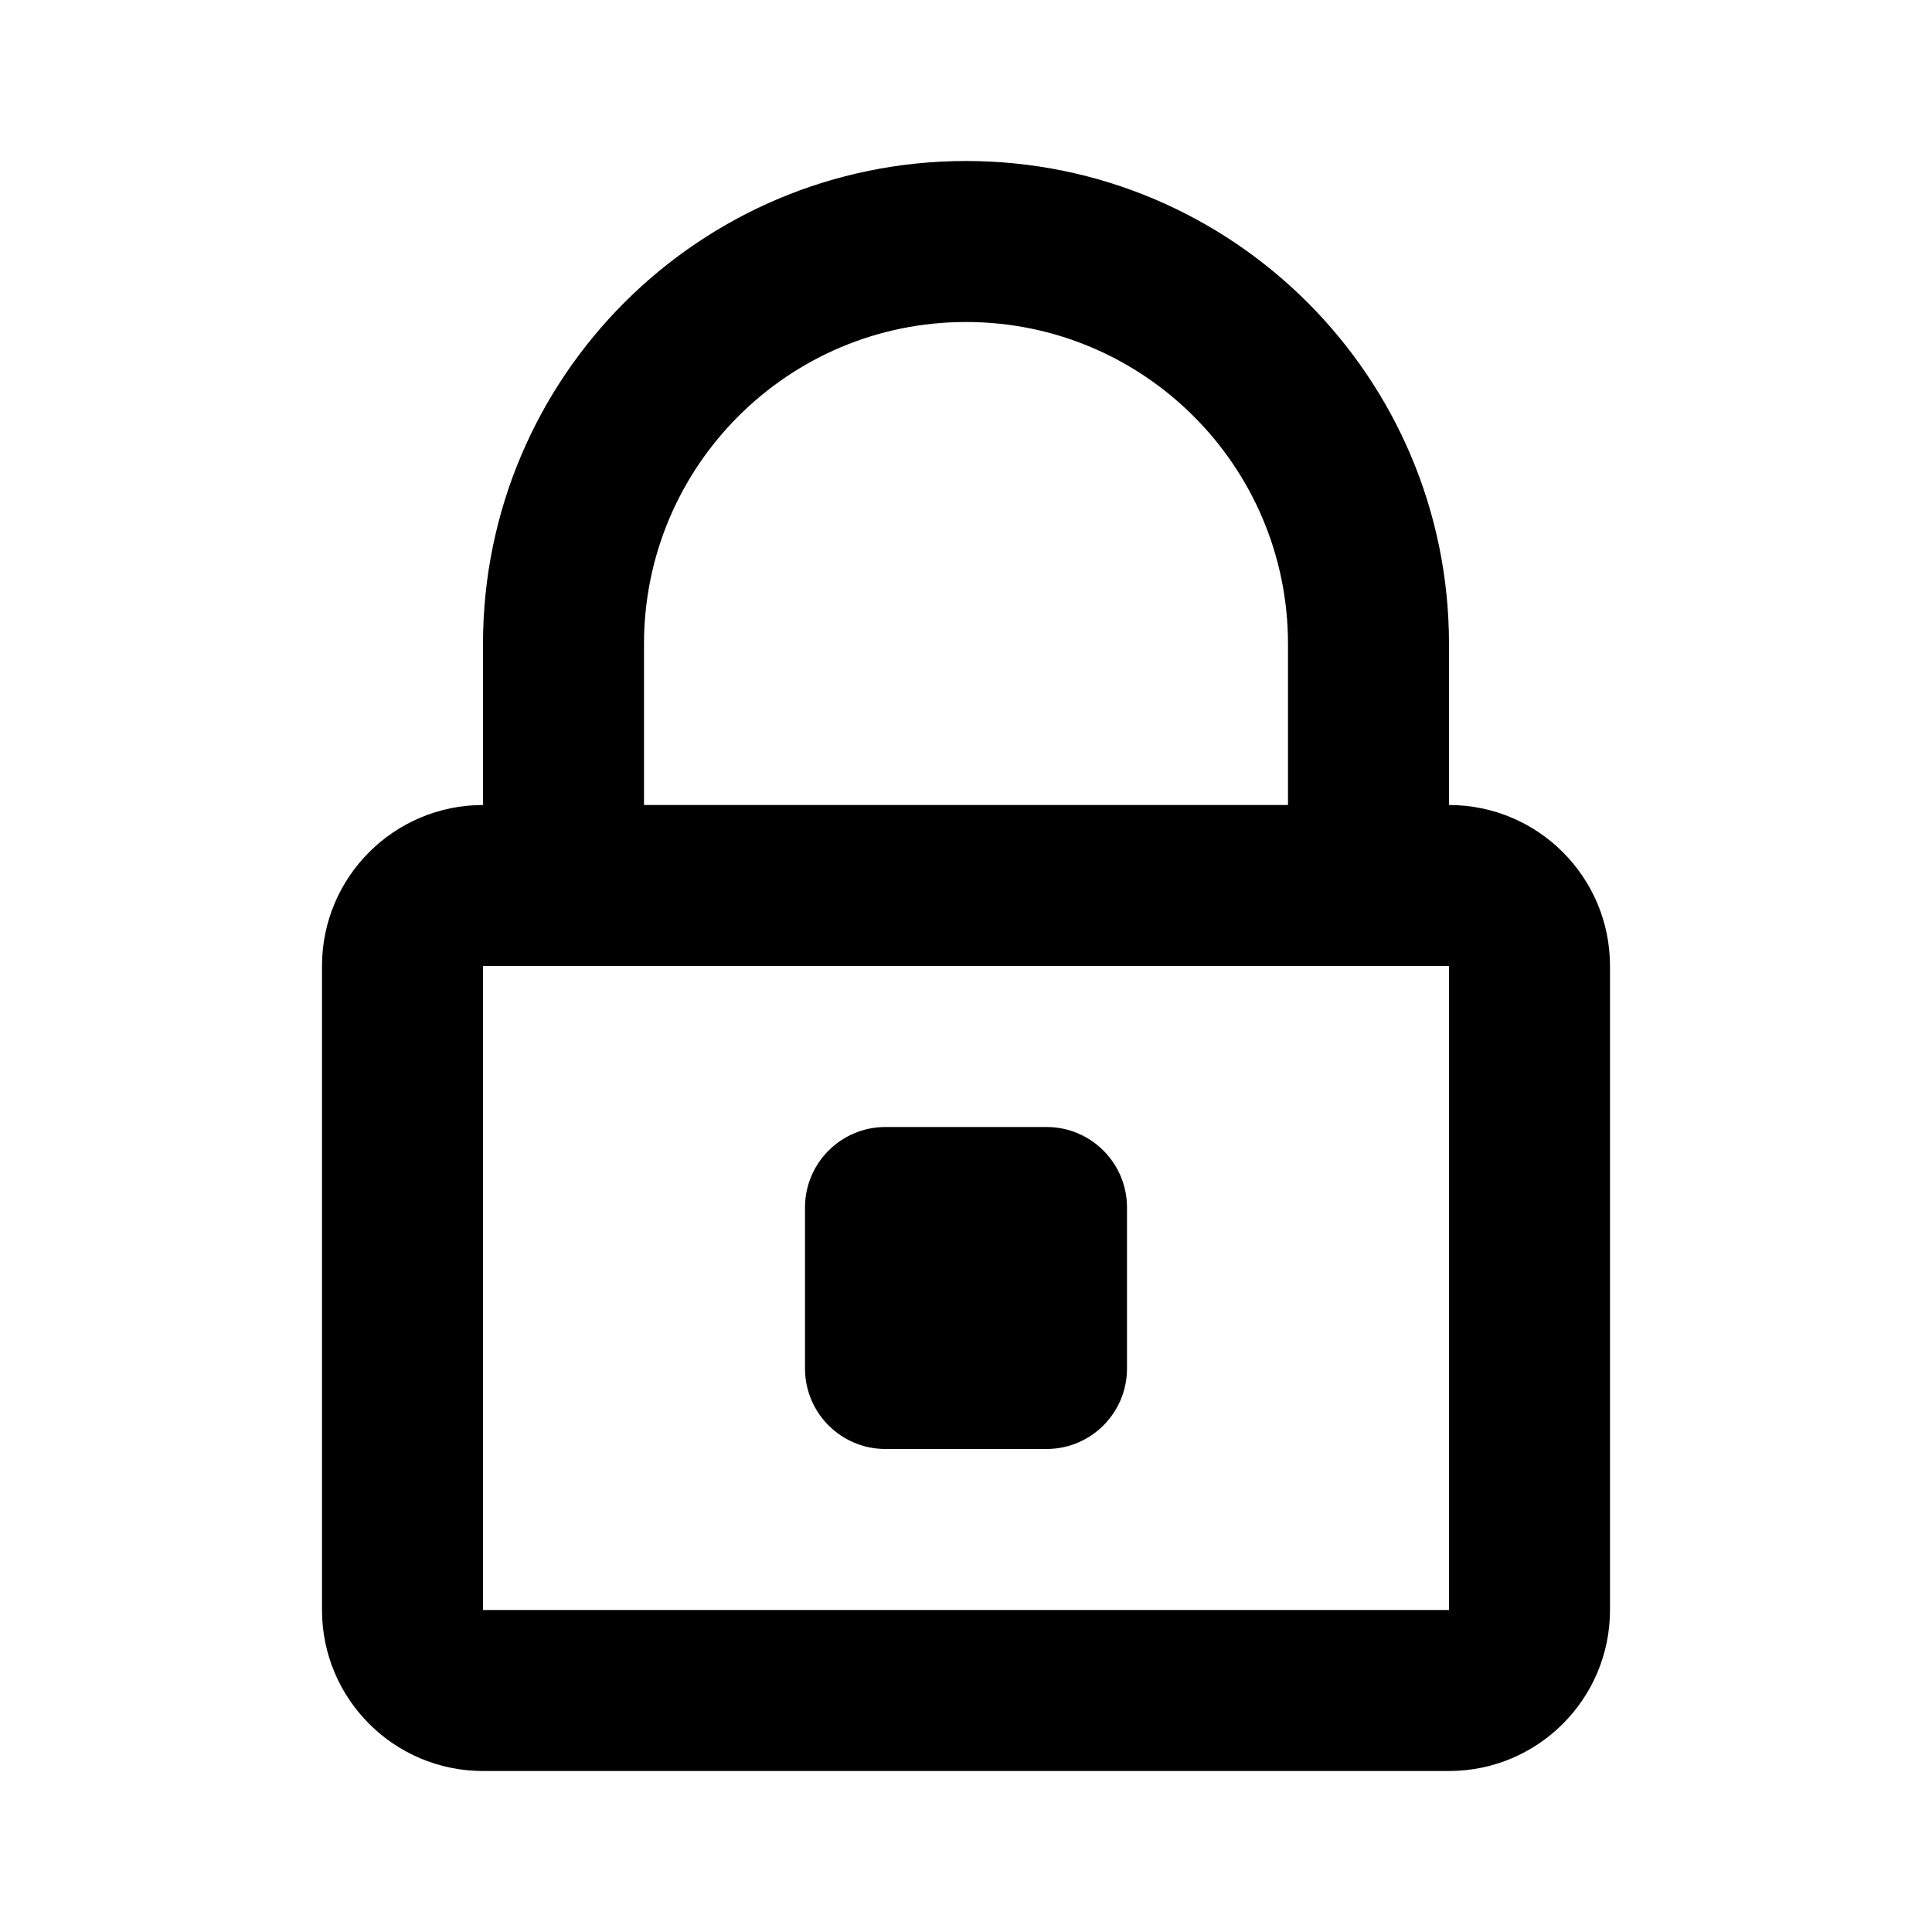
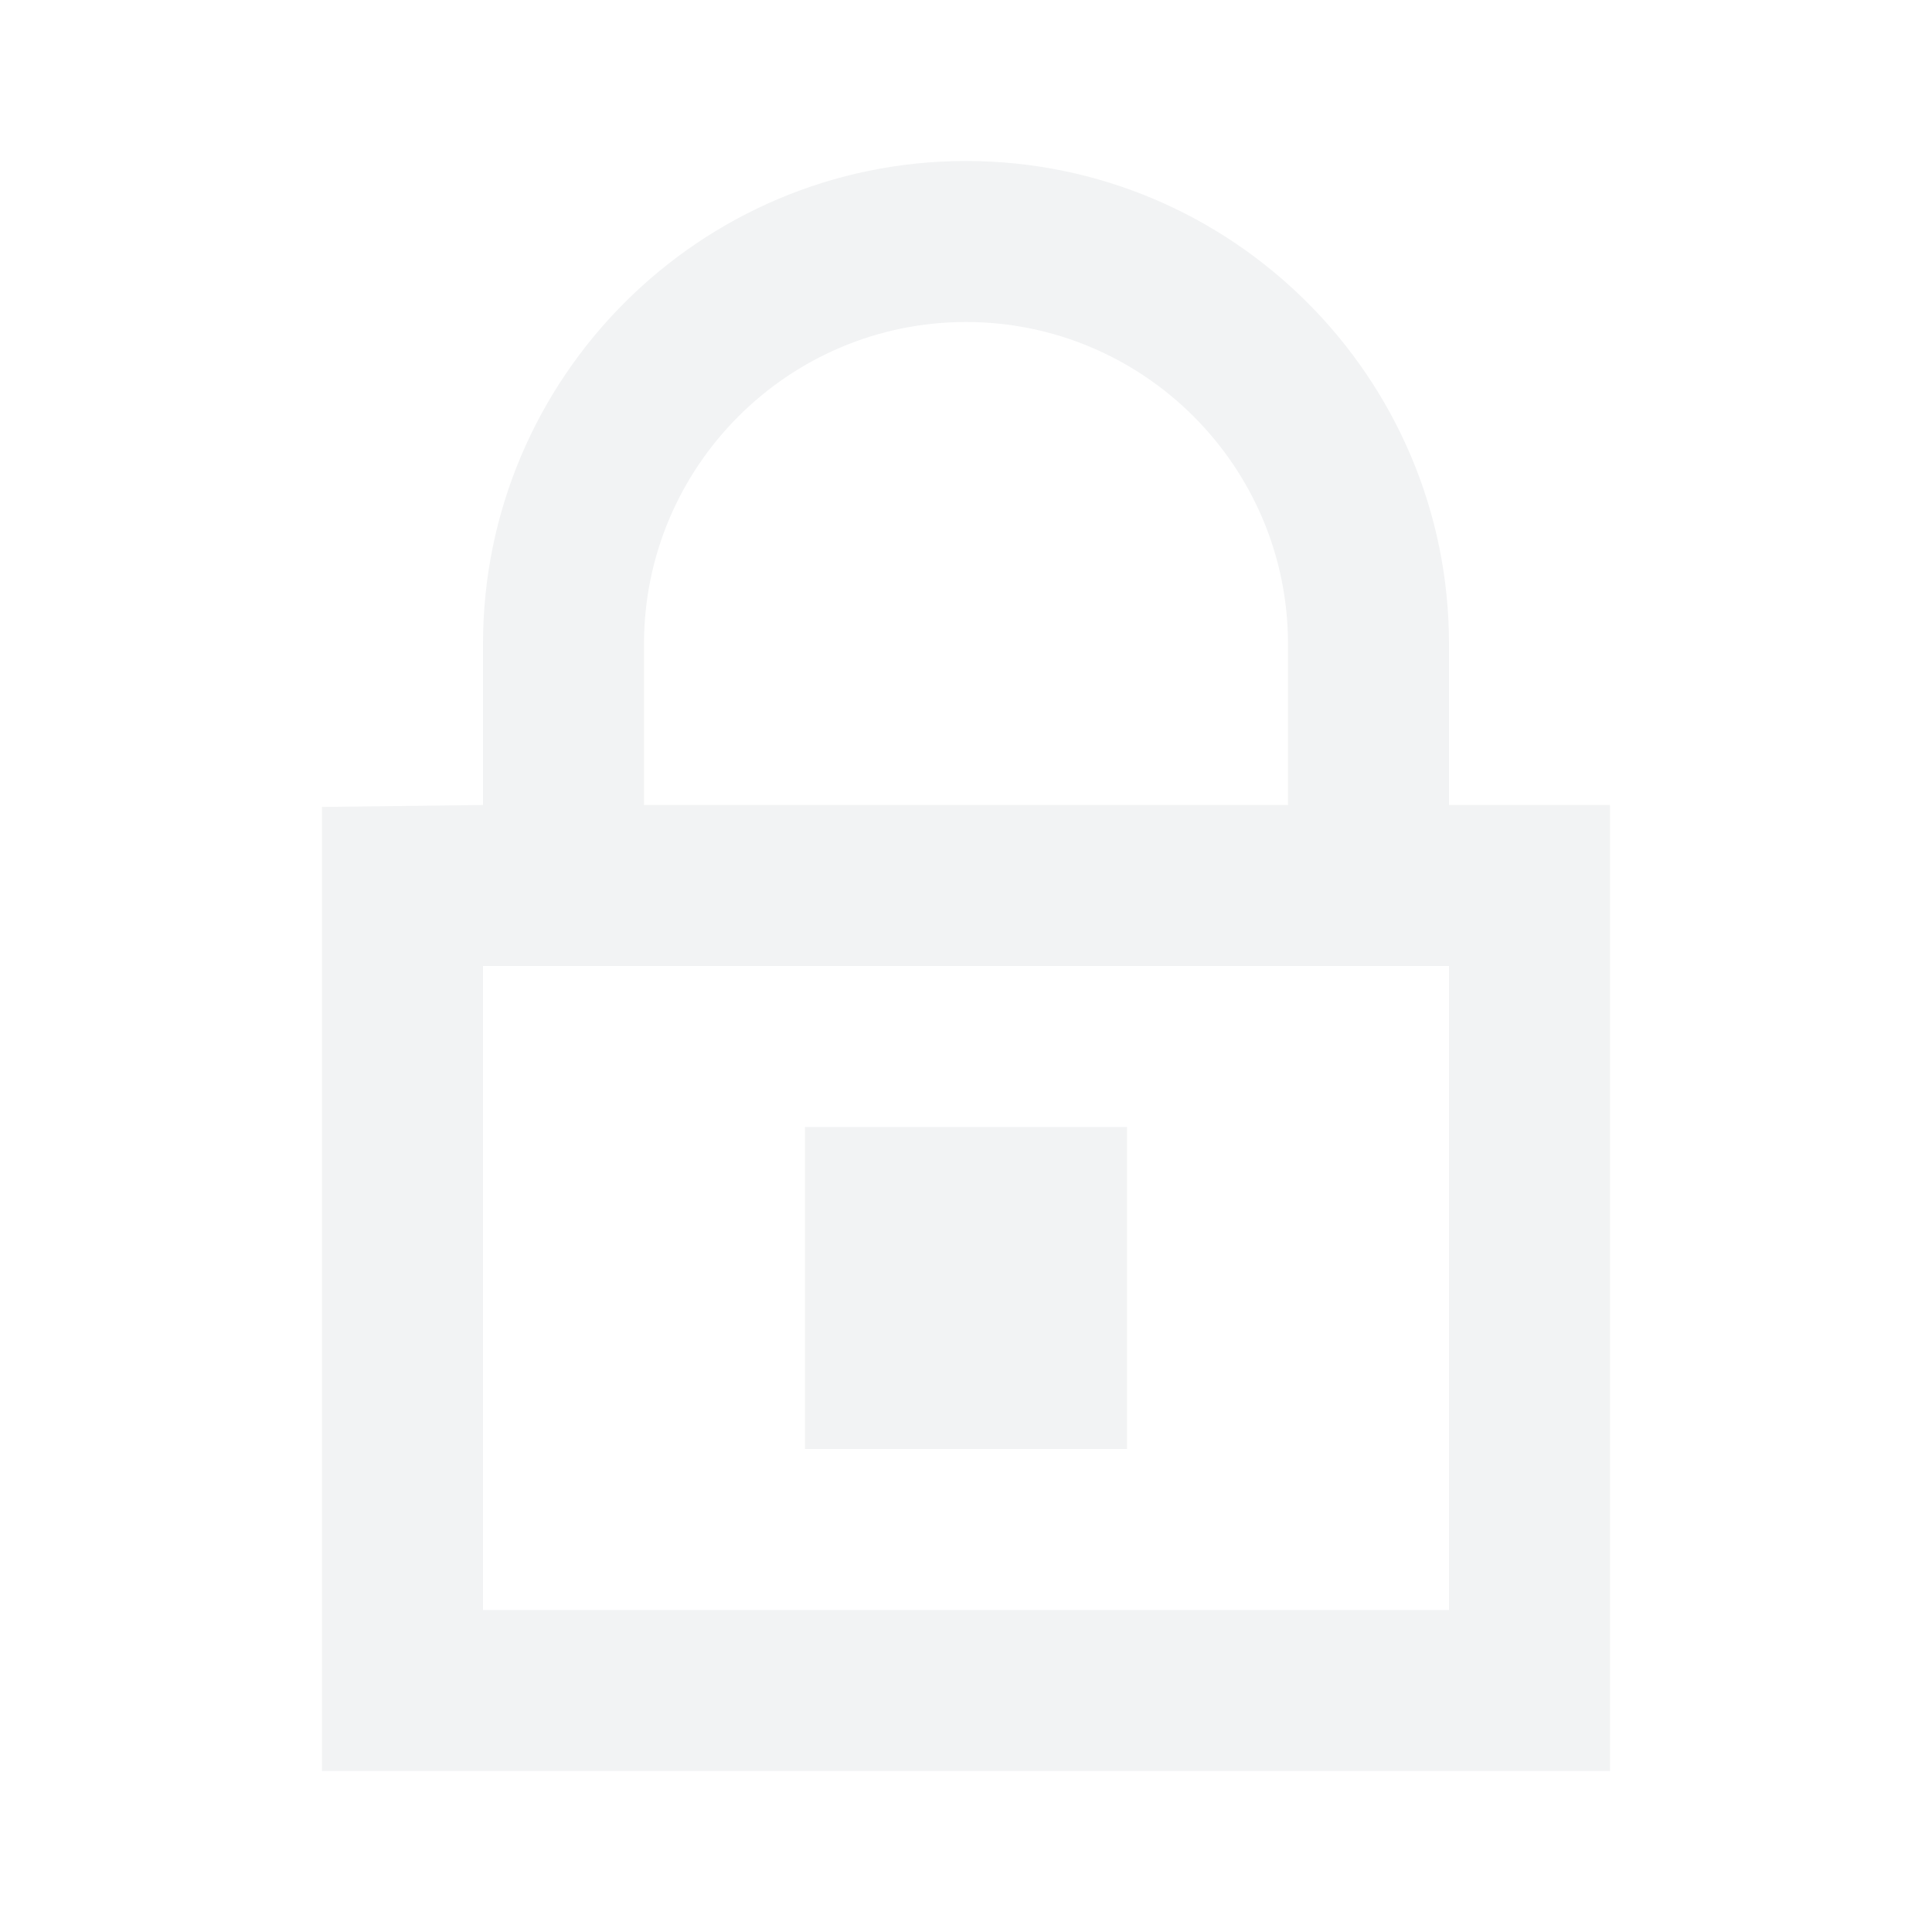
- <svg xmlns="http://www.w3.org/2000/svg" id="Layer_1" viewBox="0 0 24 24">
-   <path d="M18,12m0,0v8H6V12ZM12,2A6,6,0,0,0,6,8v2a2,2,0,0,0-2,2v8a2,2,0,0,0,2,2H18a2,2,0,0,0,2-2V12a2,2,0,0,0-2-2V8a6,6,0,0,0-6-6ZM8,10V8a4,4,0,0,1,8,0v2Z" />
-   <rect x="10" y="14" width="4" height="4" rx="1" ry="1" />
+ <svg xmlns="http://www.w3.org/2000/svg" width="48" height="48" viewBox="0 0 48 48">
+   <path fill="#F2F3F4" fill-rule="evenodd" d="M24 4c6.618 0 12 5.382 12 12v4h4v24H8V20.048L12 20v-4c0-6.618 5.382-12 12-12zm12 20H12v16h24V24zm-8 4v8h-8v-8h8zM24 8c-4.412 0-8 3.588-8 8v4h16v-4c0-4.412-3.588-8-8-8z" />
</svg>
